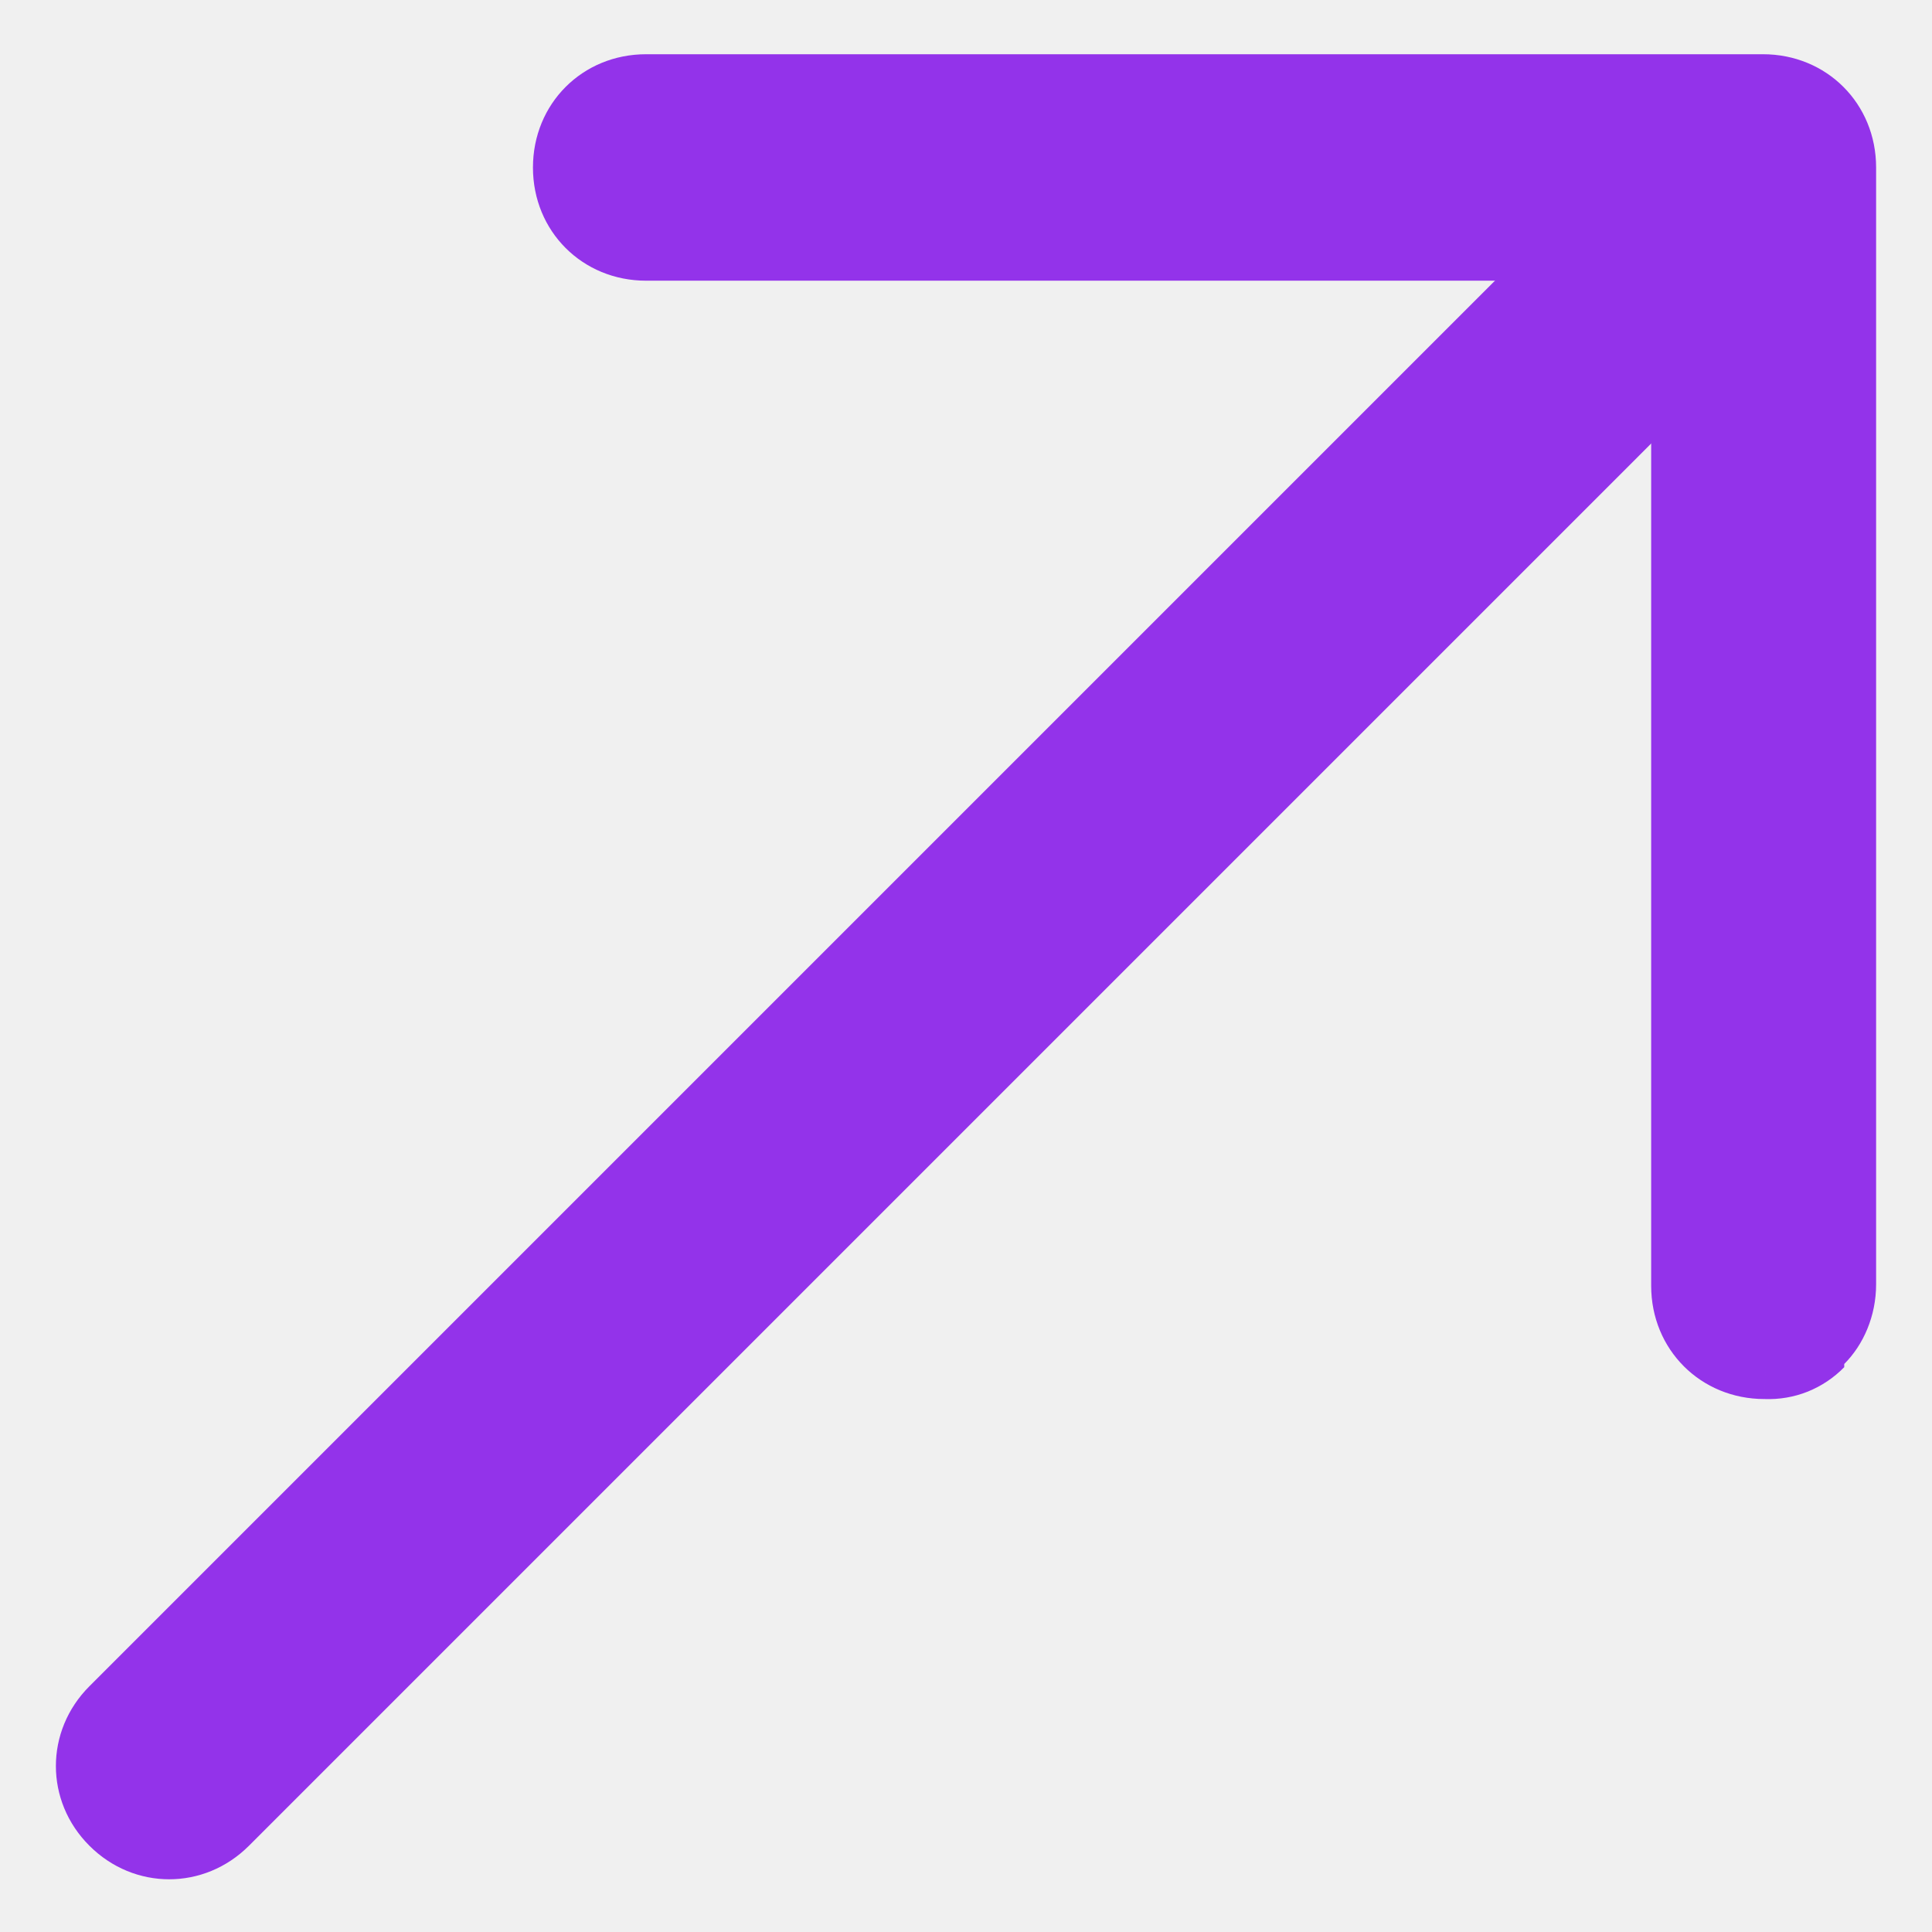
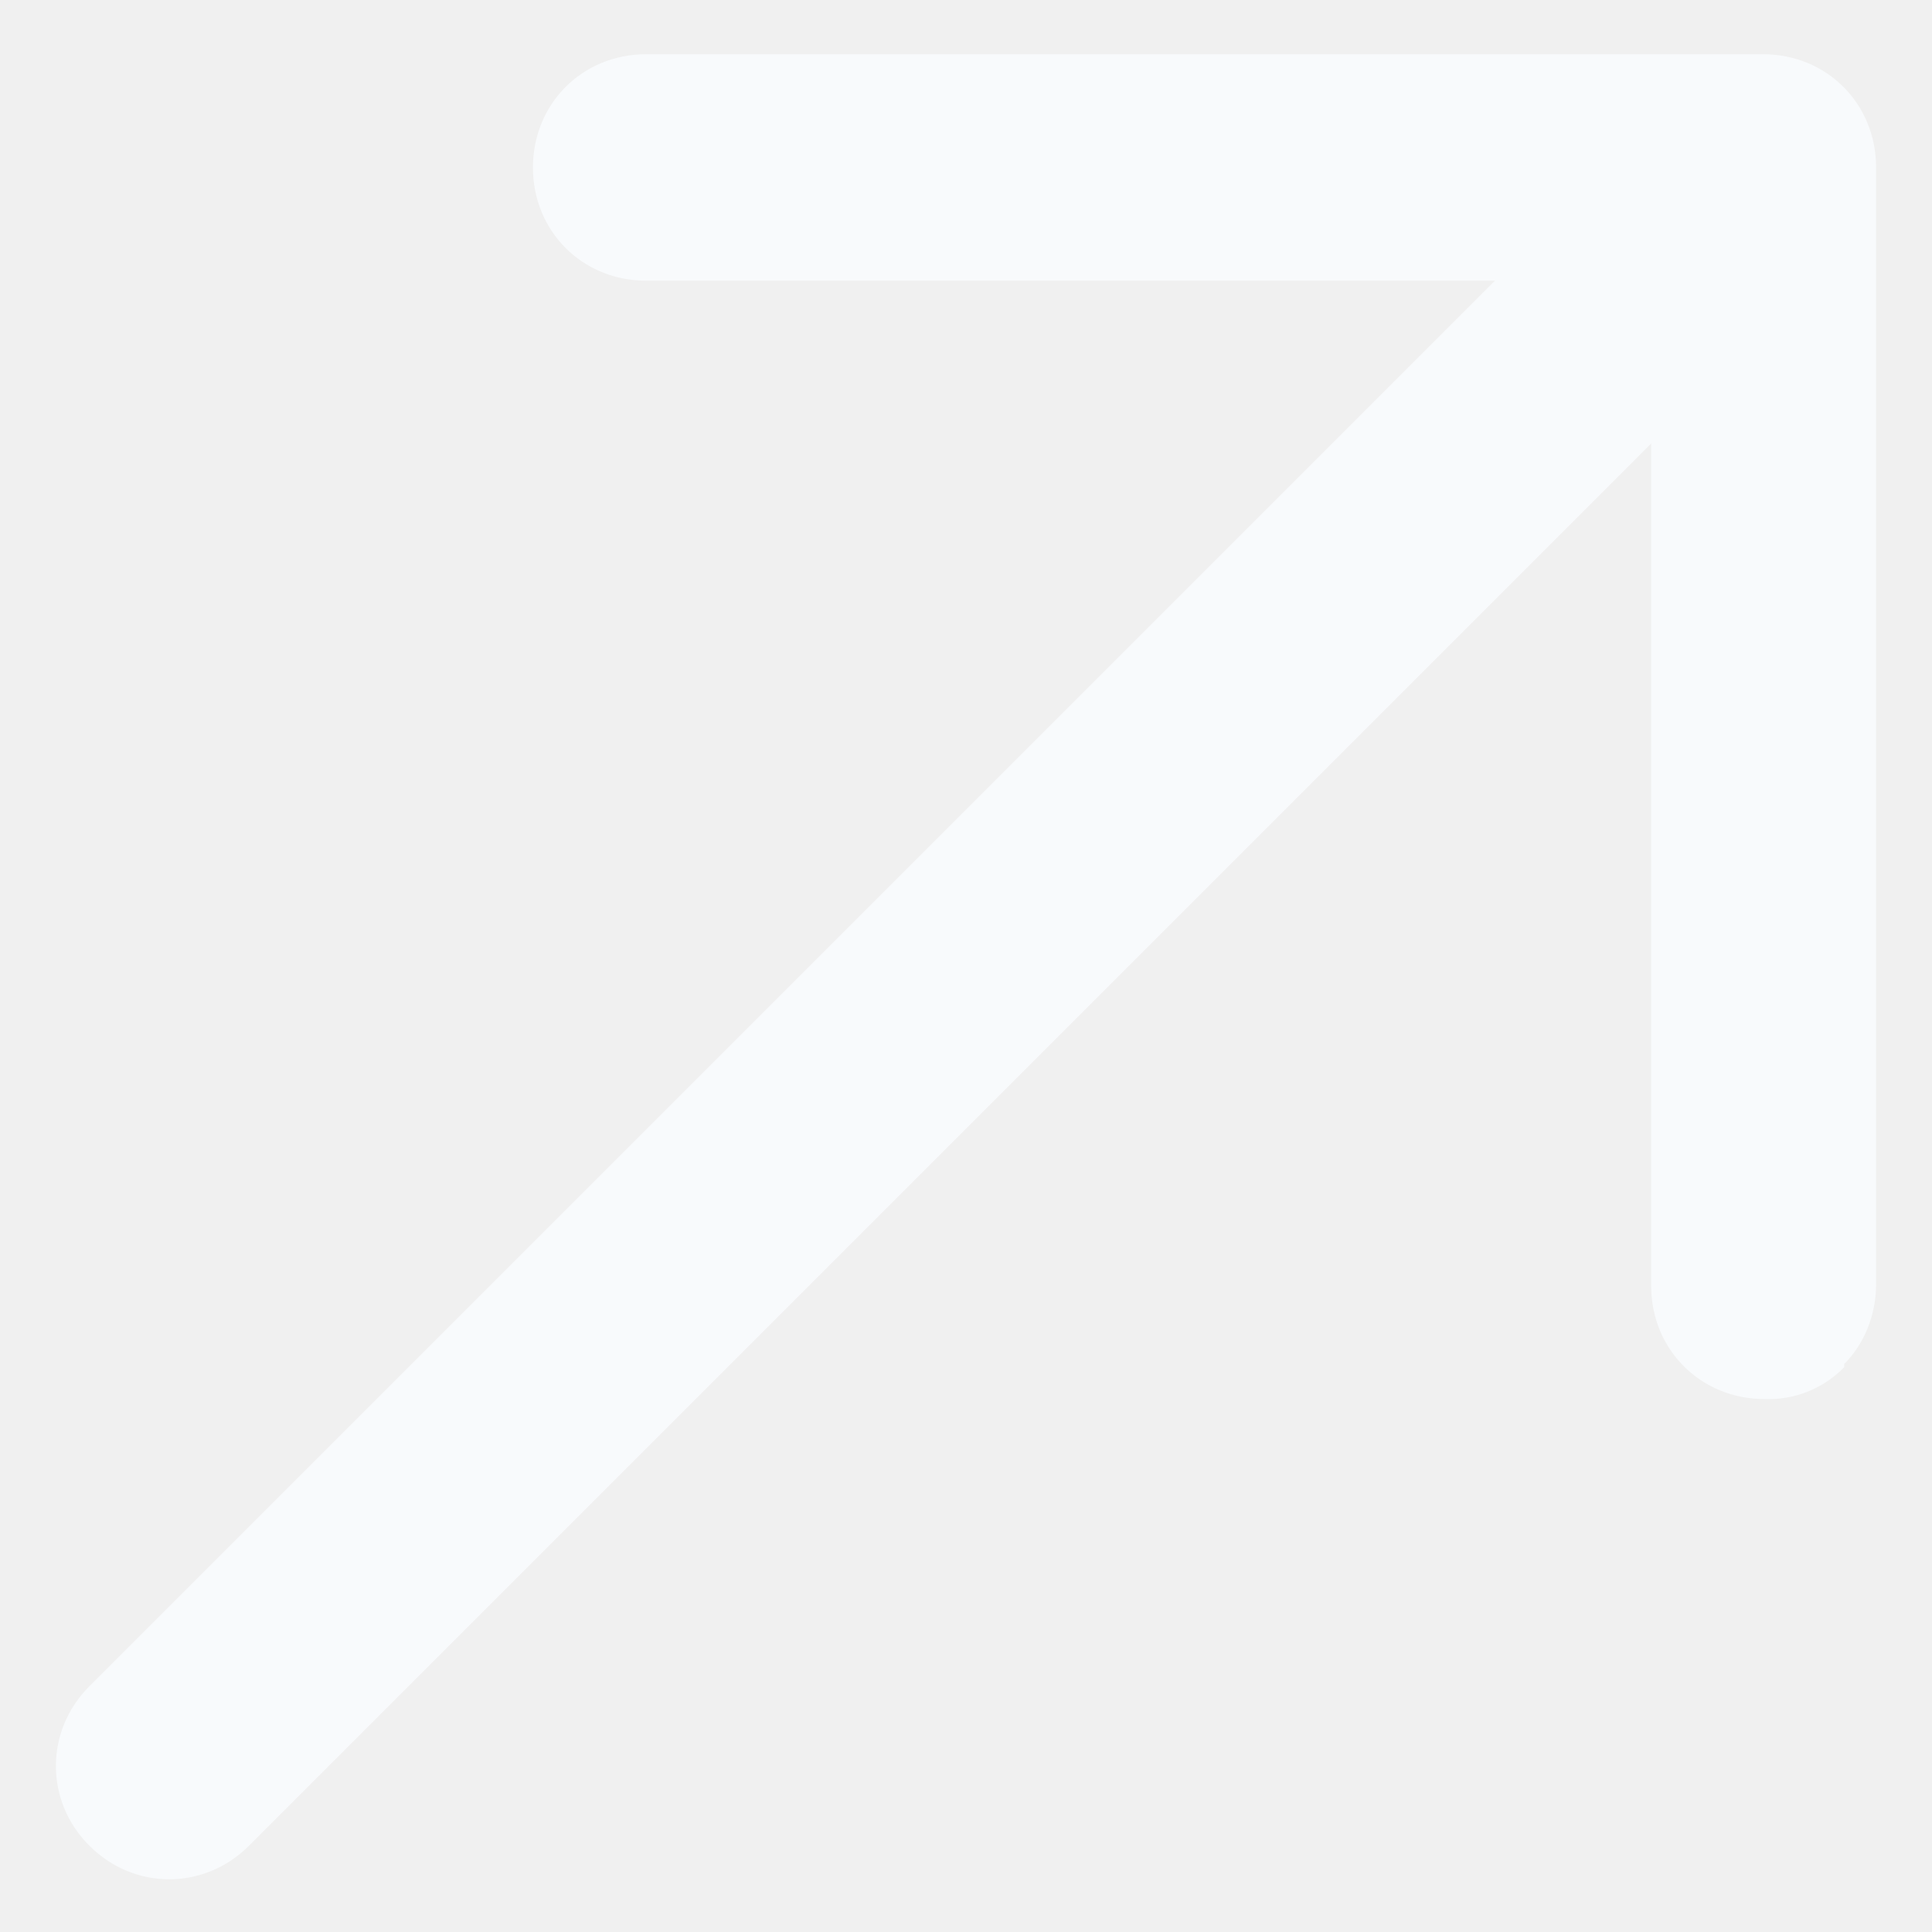
<svg xmlns="http://www.w3.org/2000/svg" width="14" height="14" viewBox="0 0 14 14" fill="none">
  <mask id="path-1-inside-1_637_519" fill="white">
    <path d="M12.208 2.971L1.804 13.375C1.48 13.699 0.972 13.699 0.648 13.375C0.324 13.052 0.324 12.543 0.648 12.219L11.052 1.815C11.376 1.491 11.884 1.491 12.208 1.815C12.532 2.139 12.532 2.647 12.208 2.971Z" />
    <path d="M13.364 9.907C13.289 9.984 13.199 10.044 13.1 10.084C13 10.124 12.893 10.142 12.786 10.138C12.324 10.138 11.965 9.78 11.965 9.317L11.965 2.034L4.682 2.034C4.22 2.034 3.862 1.676 3.862 1.214C3.862 0.751 4.22 0.393 4.682 0.393L12.775 0.393C13.237 0.393 13.595 0.751 13.595 1.214L13.595 9.306C13.595 9.537 13.503 9.745 13.364 9.884V9.907Z" />
  </mask>
-   <path d="M13.364 9.907L14.796 11.304L15.364 10.721V9.907L13.364 9.907ZM12.786 10.138L12.859 8.14L12.823 8.138L12.786 8.138V10.138ZM11.965 9.317H13.965H11.965ZM11.965 2.034L13.965 2.034L13.965 0.034L11.965 0.034L11.965 2.034ZM4.682 2.034L4.682 4.034L4.682 4.034L4.682 2.034ZM4.682 0.393L4.682 -1.607L4.682 0.393ZM12.775 0.393V2.393V0.393ZM13.595 1.214L11.595 1.214L13.595 1.214ZM13.595 9.306L15.595 9.306L13.595 9.306ZM13.364 9.884L11.95 8.47L11.364 9.056L11.364 9.884H13.364ZM10.794 1.557L0.39 11.961L3.218 14.789L13.622 4.385L10.794 1.557ZM0.39 11.961C0.847 11.504 1.605 11.504 2.062 11.961L-0.766 14.789C0.338 15.894 2.113 15.894 3.218 14.789L0.39 11.961ZM2.062 11.961C2.519 12.418 2.519 13.176 2.062 13.633L-0.766 10.805C-1.871 11.91 -1.871 13.685 -0.766 14.789L2.062 11.961ZM2.062 13.633L12.466 3.229L9.638 0.401L-0.766 10.805L2.062 13.633ZM12.466 3.229C12.009 3.686 11.251 3.686 10.794 3.229L13.622 0.401C12.518 -0.704 10.743 -0.704 9.638 0.401L12.466 3.229ZM10.794 3.229C10.337 2.772 10.337 2.014 10.794 1.557L13.622 4.385C14.727 3.28 14.727 1.505 13.622 0.401L10.794 3.229ZM11.933 8.51C12.053 8.387 12.197 8.291 12.357 8.227L13.842 11.941C14.201 11.797 14.526 11.58 14.796 11.304L11.933 8.51ZM12.357 8.227C12.517 8.163 12.688 8.133 12.859 8.14L12.713 12.137C13.099 12.151 13.484 12.084 13.842 11.941L12.357 8.227ZM12.786 8.138C13.428 8.138 13.965 8.675 13.965 9.317L9.965 9.317C9.965 10.884 11.219 12.138 12.786 12.138L12.786 8.138ZM13.965 9.317L13.965 2.034L9.965 2.034V9.317L13.965 9.317ZM11.965 0.034L4.682 0.034L4.682 4.034L11.965 4.034L11.965 0.034ZM4.682 0.034C5.325 0.034 5.862 0.572 5.862 1.214L1.862 1.214C1.862 2.781 3.115 4.034 4.682 4.034L4.682 0.034ZM5.862 1.214C5.862 1.856 5.325 2.393 4.682 2.393L4.682 -1.607C3.115 -1.607 1.862 -0.353 1.862 1.214L5.862 1.214ZM4.682 2.393L12.775 2.393L12.775 -1.607L4.682 -1.607L4.682 2.393ZM12.775 2.393C12.133 2.393 11.595 1.856 11.595 1.214L15.595 1.214C15.595 -0.353 14.342 -1.607 12.775 -1.607L12.775 2.393ZM11.595 1.214V9.306L15.595 9.306V1.214L11.595 1.214ZM11.595 9.306C11.595 9.013 11.709 8.71 11.95 8.47L14.778 11.298C15.296 10.78 15.595 10.062 15.595 9.306L11.595 9.306ZM11.364 9.884V9.907L15.364 9.907V9.884L11.364 9.884Z" fill="#9333EA" mask="url(#path-1-inside-1_637_519)" />
+   <path d="M13.364 9.907L14.796 11.304L15.364 10.721V9.907L13.364 9.907ZM12.786 10.138L12.859 8.14L12.823 8.138L12.786 8.138V10.138ZM11.965 9.317H13.965H11.965ZM11.965 2.034L13.965 2.034L13.965 0.034L11.965 0.034L11.965 2.034ZM4.682 2.034L4.682 4.034L4.682 4.034L4.682 2.034ZM4.682 0.393L4.682 -1.607L4.682 0.393ZM12.775 0.393V2.393V0.393ZM13.595 1.214L11.595 1.214L13.595 1.214ZM13.595 9.306L15.595 9.306L13.595 9.306ZM13.364 9.884L11.95 8.47L11.364 9.056L11.364 9.884H13.364ZM10.794 1.557L0.39 11.961L3.218 14.789L13.622 4.385L10.794 1.557ZM0.39 11.961C0.847 11.504 1.605 11.504 2.062 11.961L-0.766 14.789C0.338 15.894 2.113 15.894 3.218 14.789L0.39 11.961ZM2.062 11.961C2.519 12.418 2.519 13.176 2.062 13.633L-0.766 10.805C-1.871 11.91 -1.871 13.685 -0.766 14.789L2.062 11.961ZM2.062 13.633L12.466 3.229L9.638 0.401L-0.766 10.805L2.062 13.633ZM12.466 3.229C12.009 3.686 11.251 3.686 10.794 3.229L13.622 0.401C12.518 -0.704 10.743 -0.704 9.638 0.401L12.466 3.229ZM10.794 3.229C10.337 2.772 10.337 2.014 10.794 1.557L13.622 4.385C14.727 3.28 14.727 1.505 13.622 0.401L10.794 3.229ZM11.933 8.51C12.053 8.387 12.197 8.291 12.357 8.227L13.842 11.941C14.201 11.797 14.526 11.58 14.796 11.304L11.933 8.51ZM12.357 8.227C12.517 8.163 12.688 8.133 12.859 8.14L12.713 12.137C13.099 12.151 13.484 12.084 13.842 11.941L12.357 8.227ZM12.786 8.138C13.428 8.138 13.965 8.675 13.965 9.317L9.965 9.317C9.965 10.884 11.219 12.138 12.786 12.138L12.786 8.138ZM13.965 9.317L13.965 2.034L9.965 2.034V9.317L13.965 9.317ZM11.965 0.034L4.682 0.034L4.682 4.034L11.965 4.034L11.965 0.034ZM4.682 0.034C5.325 0.034 5.862 0.572 5.862 1.214L1.862 1.214C1.862 2.781 3.115 4.034 4.682 4.034L4.682 0.034ZM5.862 1.214C5.862 1.856 5.325 2.393 4.682 2.393L4.682 -1.607C3.115 -1.607 1.862 -0.353 1.862 1.214L5.862 1.214ZM4.682 2.393L12.775 2.393L12.775 -1.607L4.682 -1.607L4.682 2.393ZM12.775 2.393C12.133 2.393 11.595 1.856 11.595 1.214L15.595 1.214C15.595 -0.353 14.342 -1.607 12.775 -1.607L12.775 2.393ZM11.595 1.214V9.306L15.595 9.306V1.214L11.595 1.214ZM11.595 9.306C11.595 9.013 11.709 8.71 11.95 8.47L14.778 11.298C15.296 10.78 15.595 10.062 15.595 9.306L11.595 9.306ZM11.364 9.884V9.907L15.364 9.907V9.884L11.364 9.884Z" fill="#F8FAFC" mask="url(#path-1-inside-1_637_519)" />
</svg>
